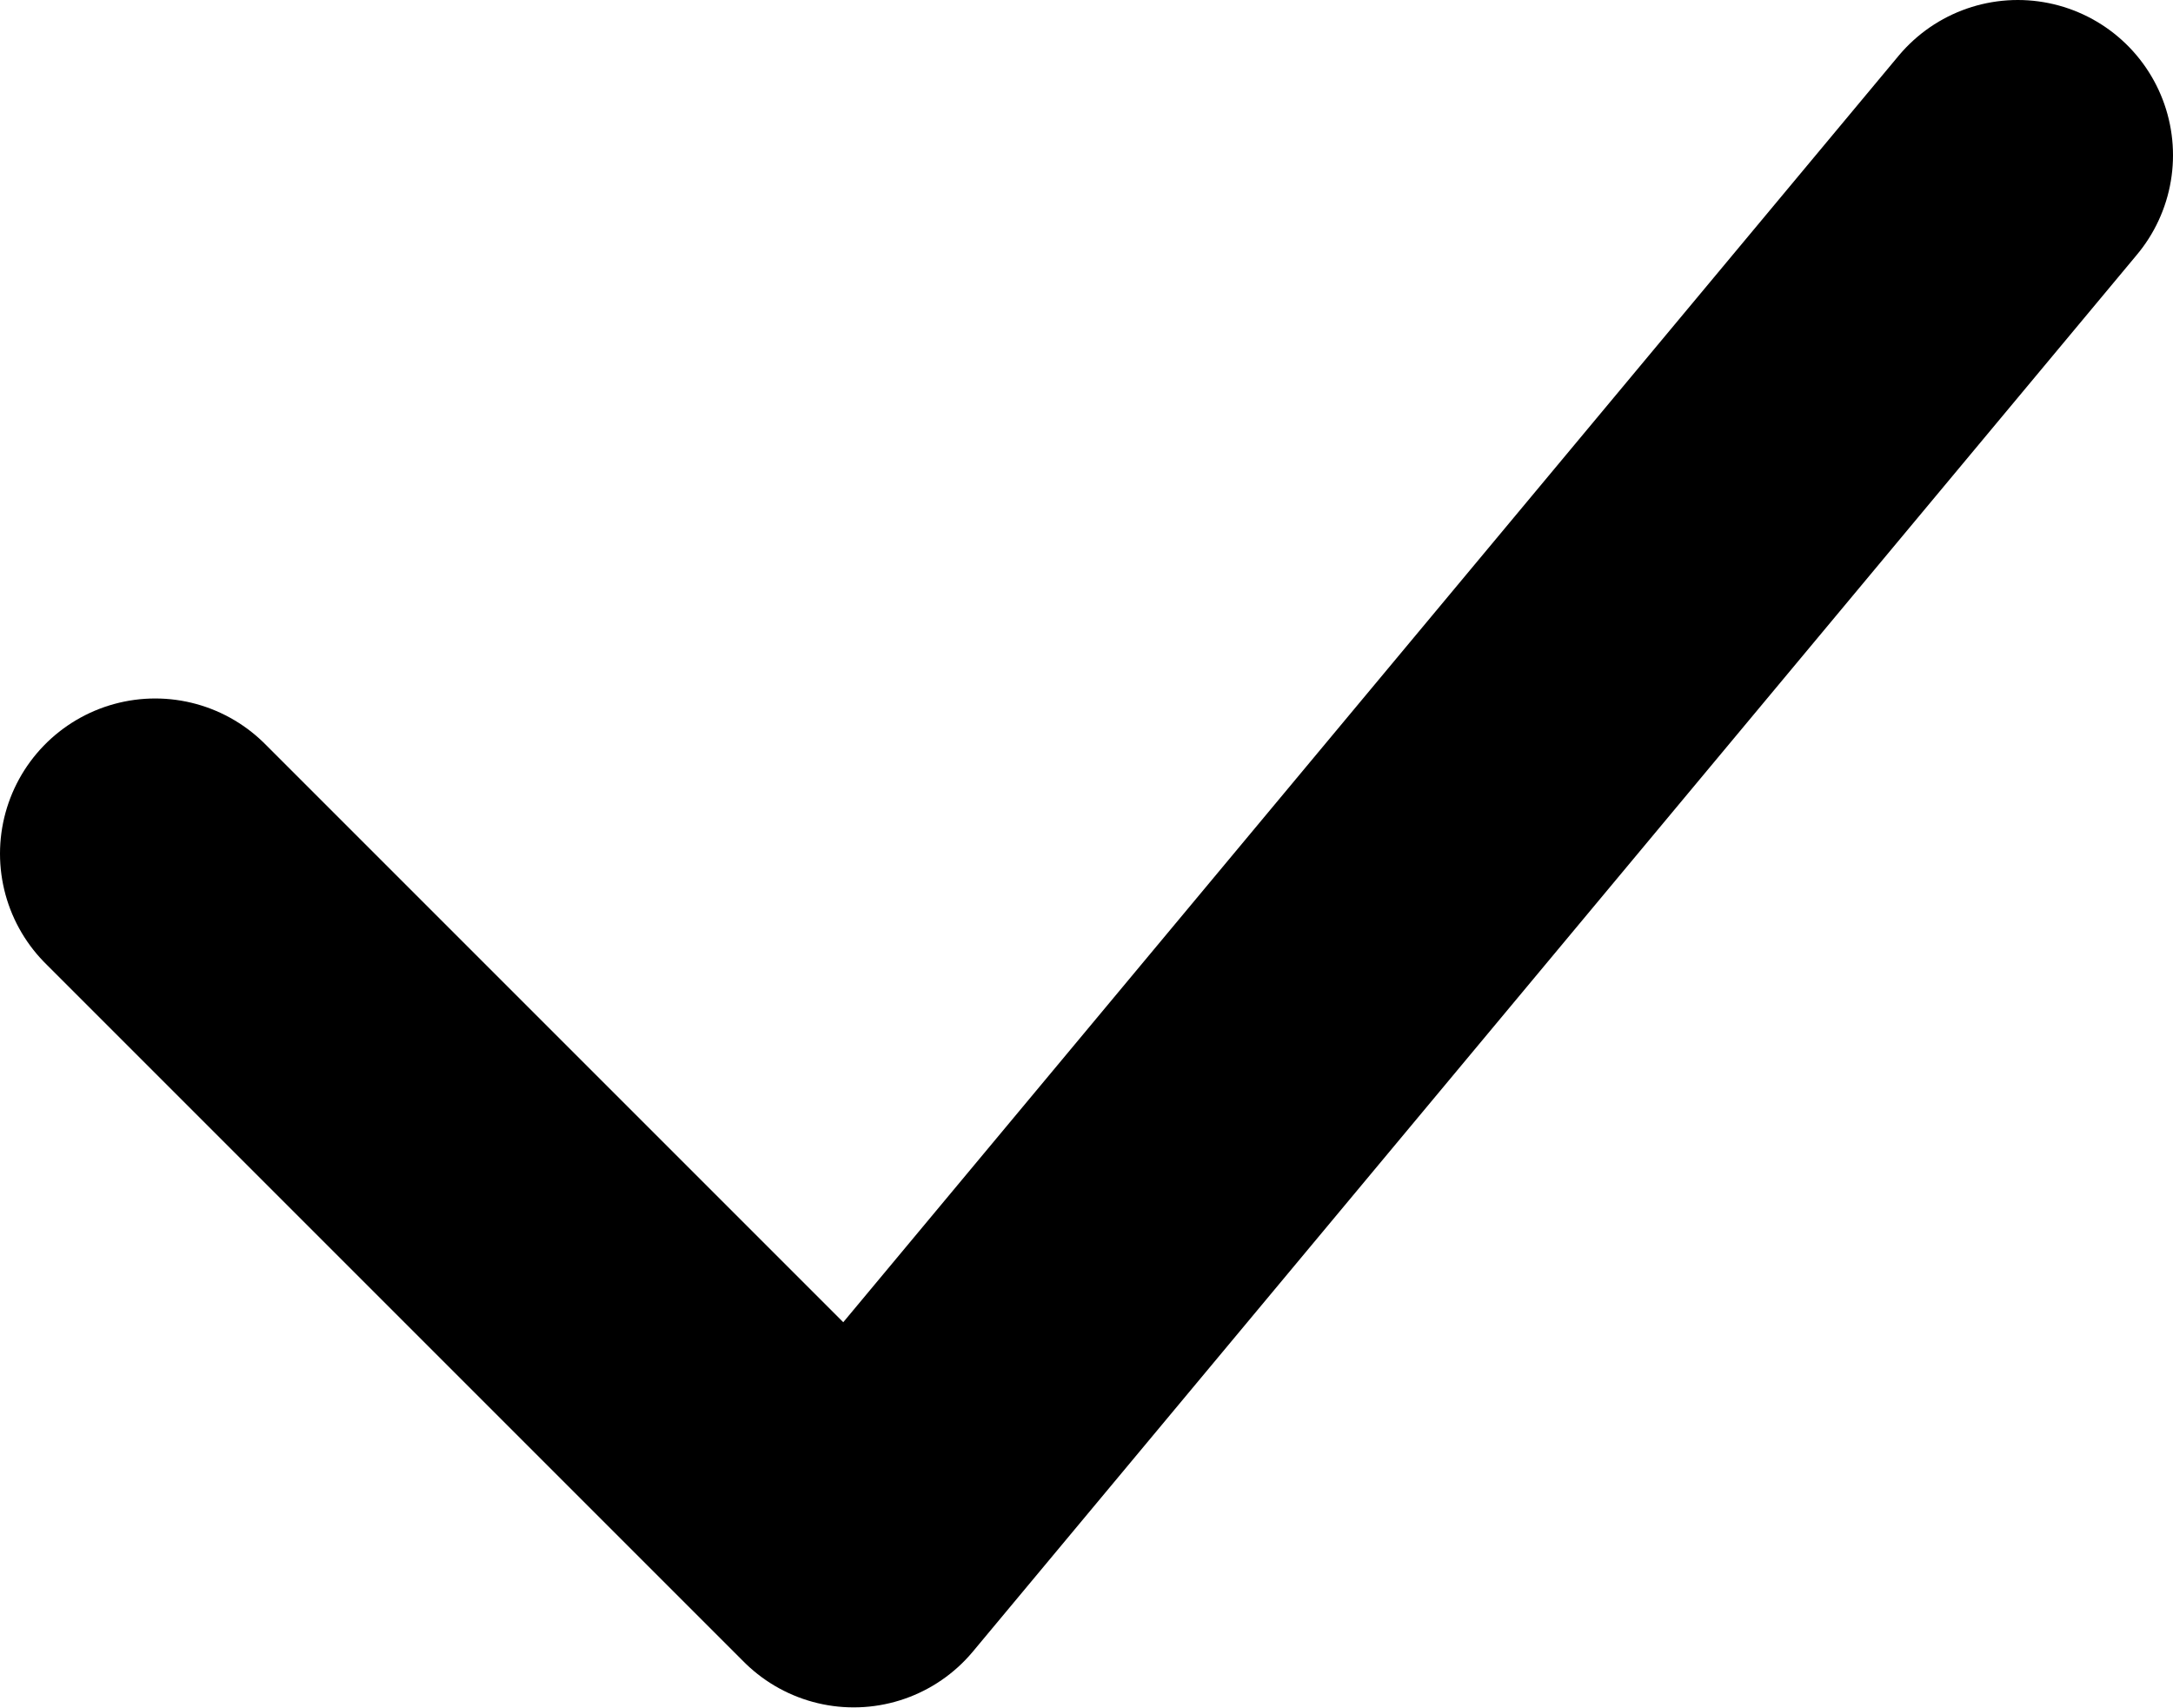
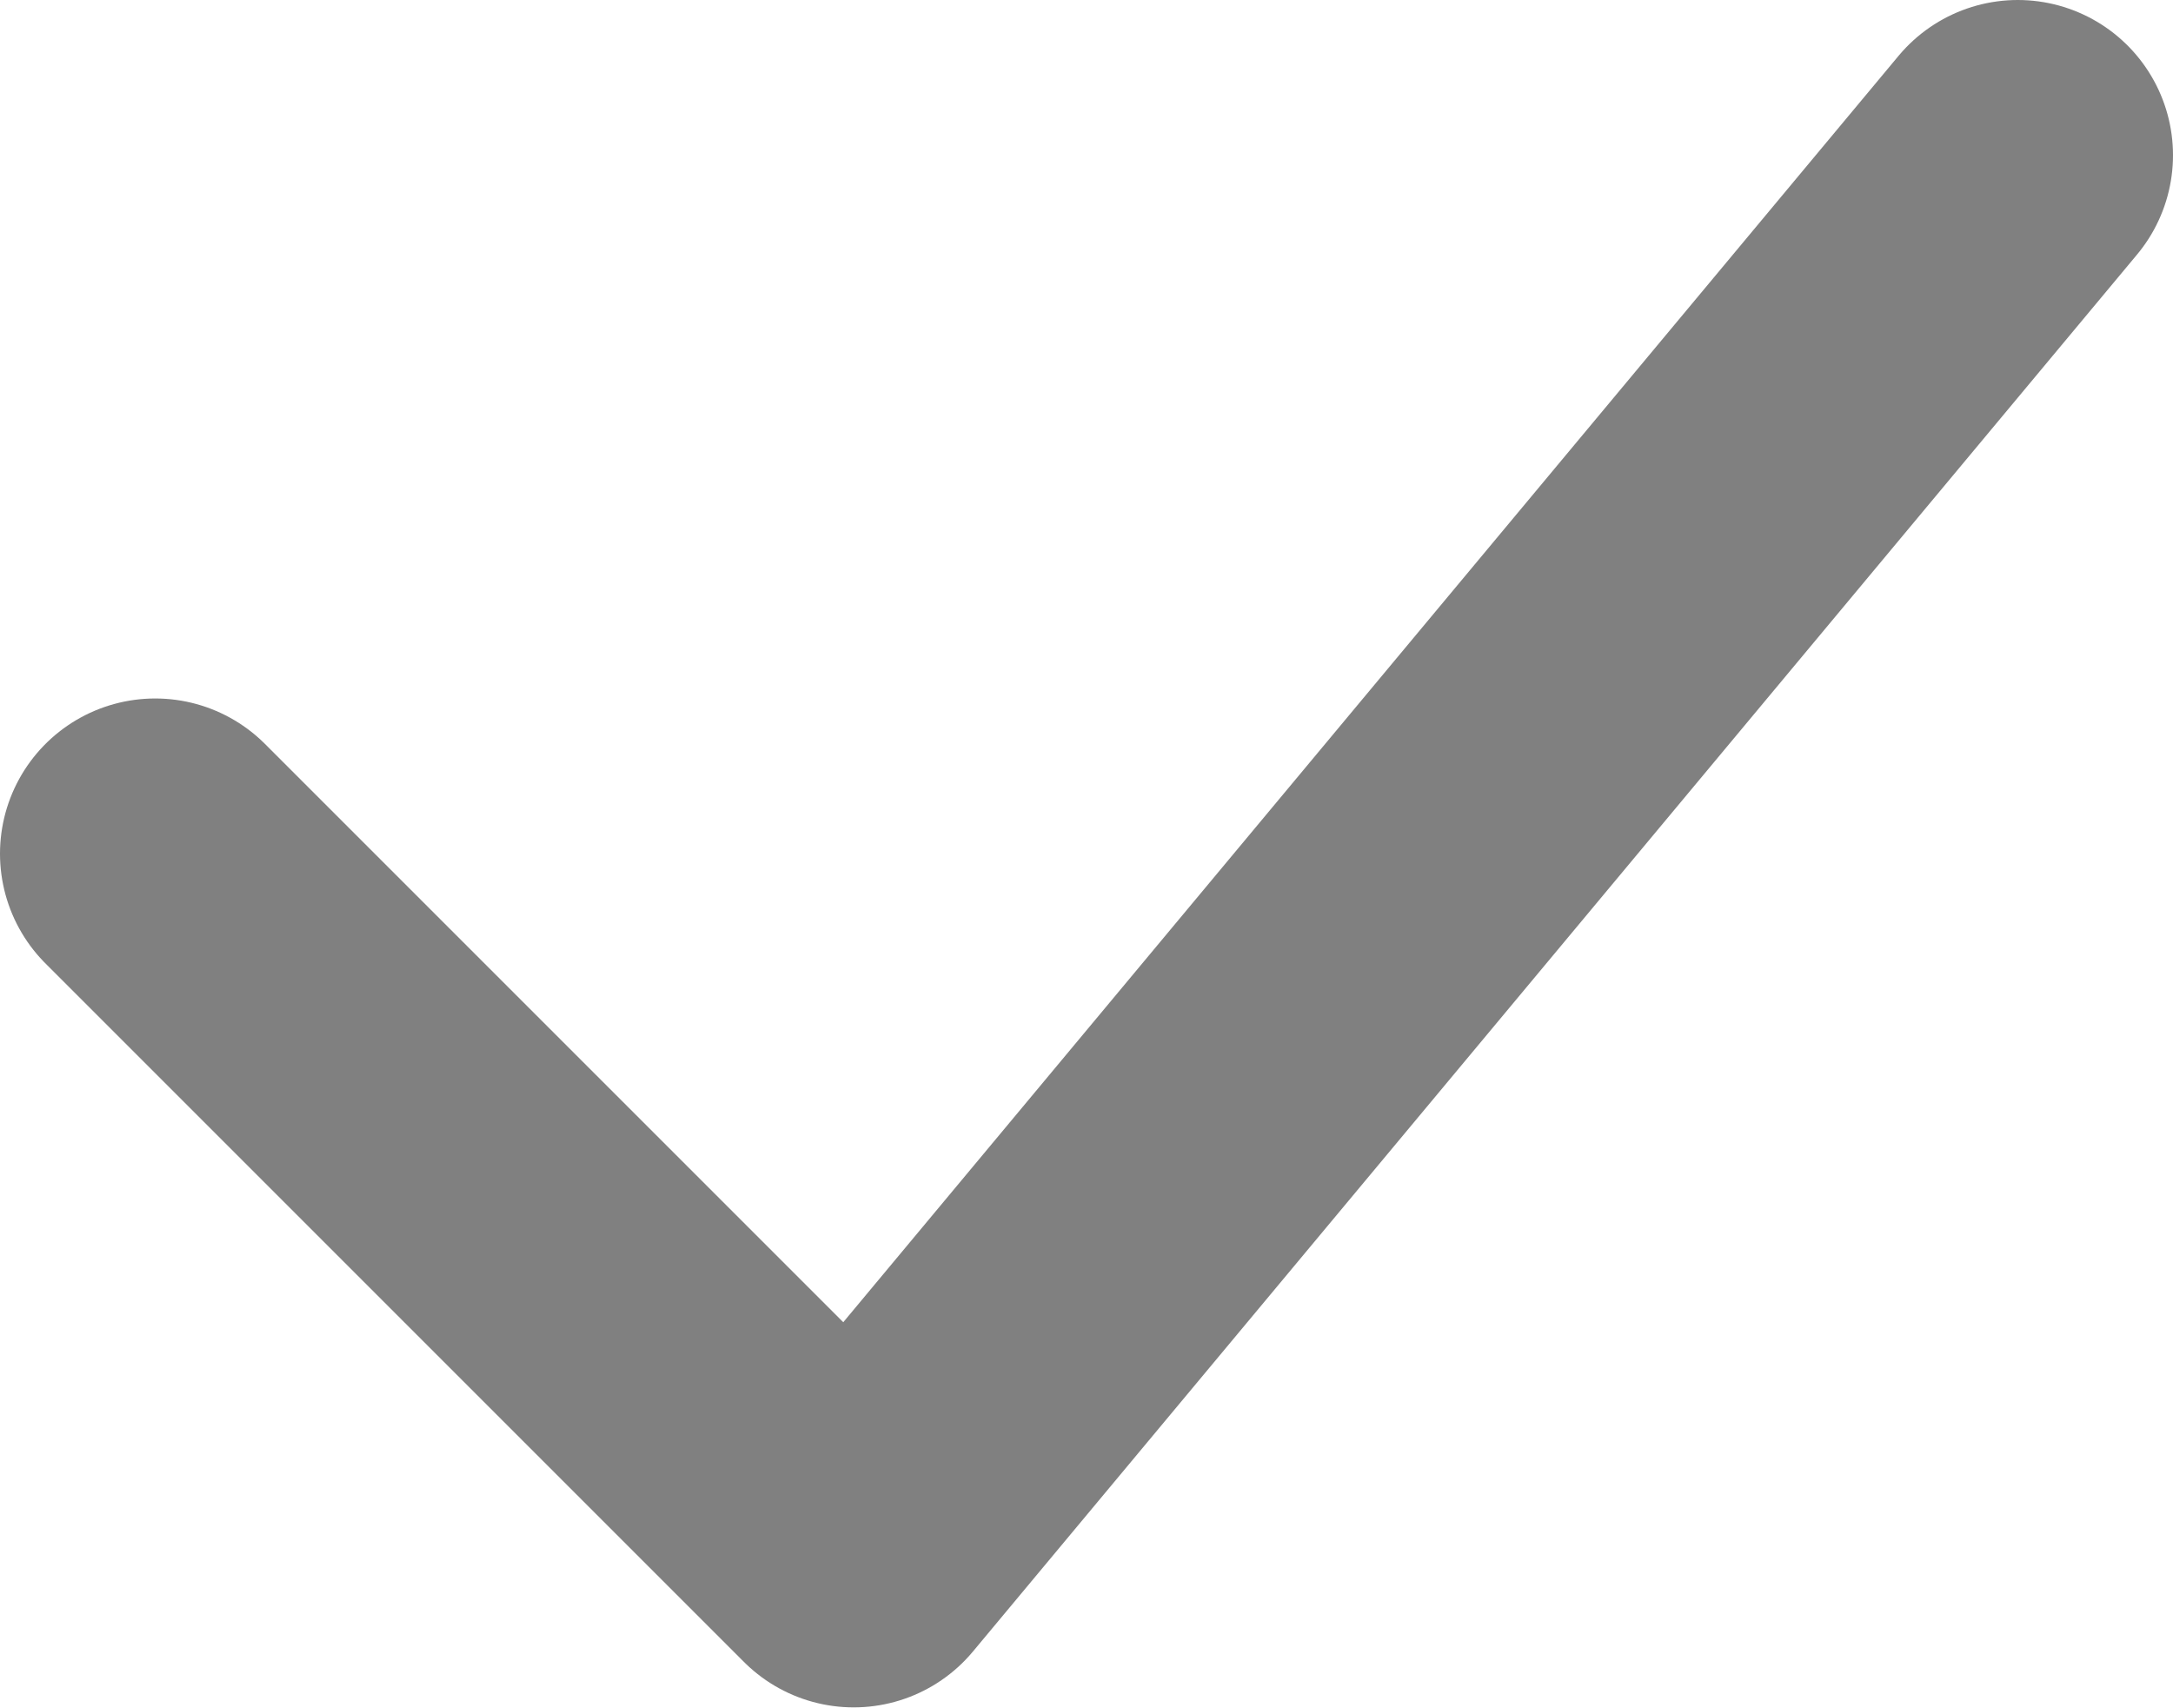
<svg xmlns="http://www.w3.org/2000/svg" width="14" height="11" viewBox="0 0 14 11" fill="none">
-   <path d="M1 5.5L5.5 10L13 1" stroke="black" stroke-width="2" stroke-linecap="round" stroke-linejoin="round" />
+   <path d="M1 5.5L5.5 10L13 1" stroke="grey" stroke-width="2" stroke-linecap="round" fill="none" stroke-linejoin="round" />
</svg>
